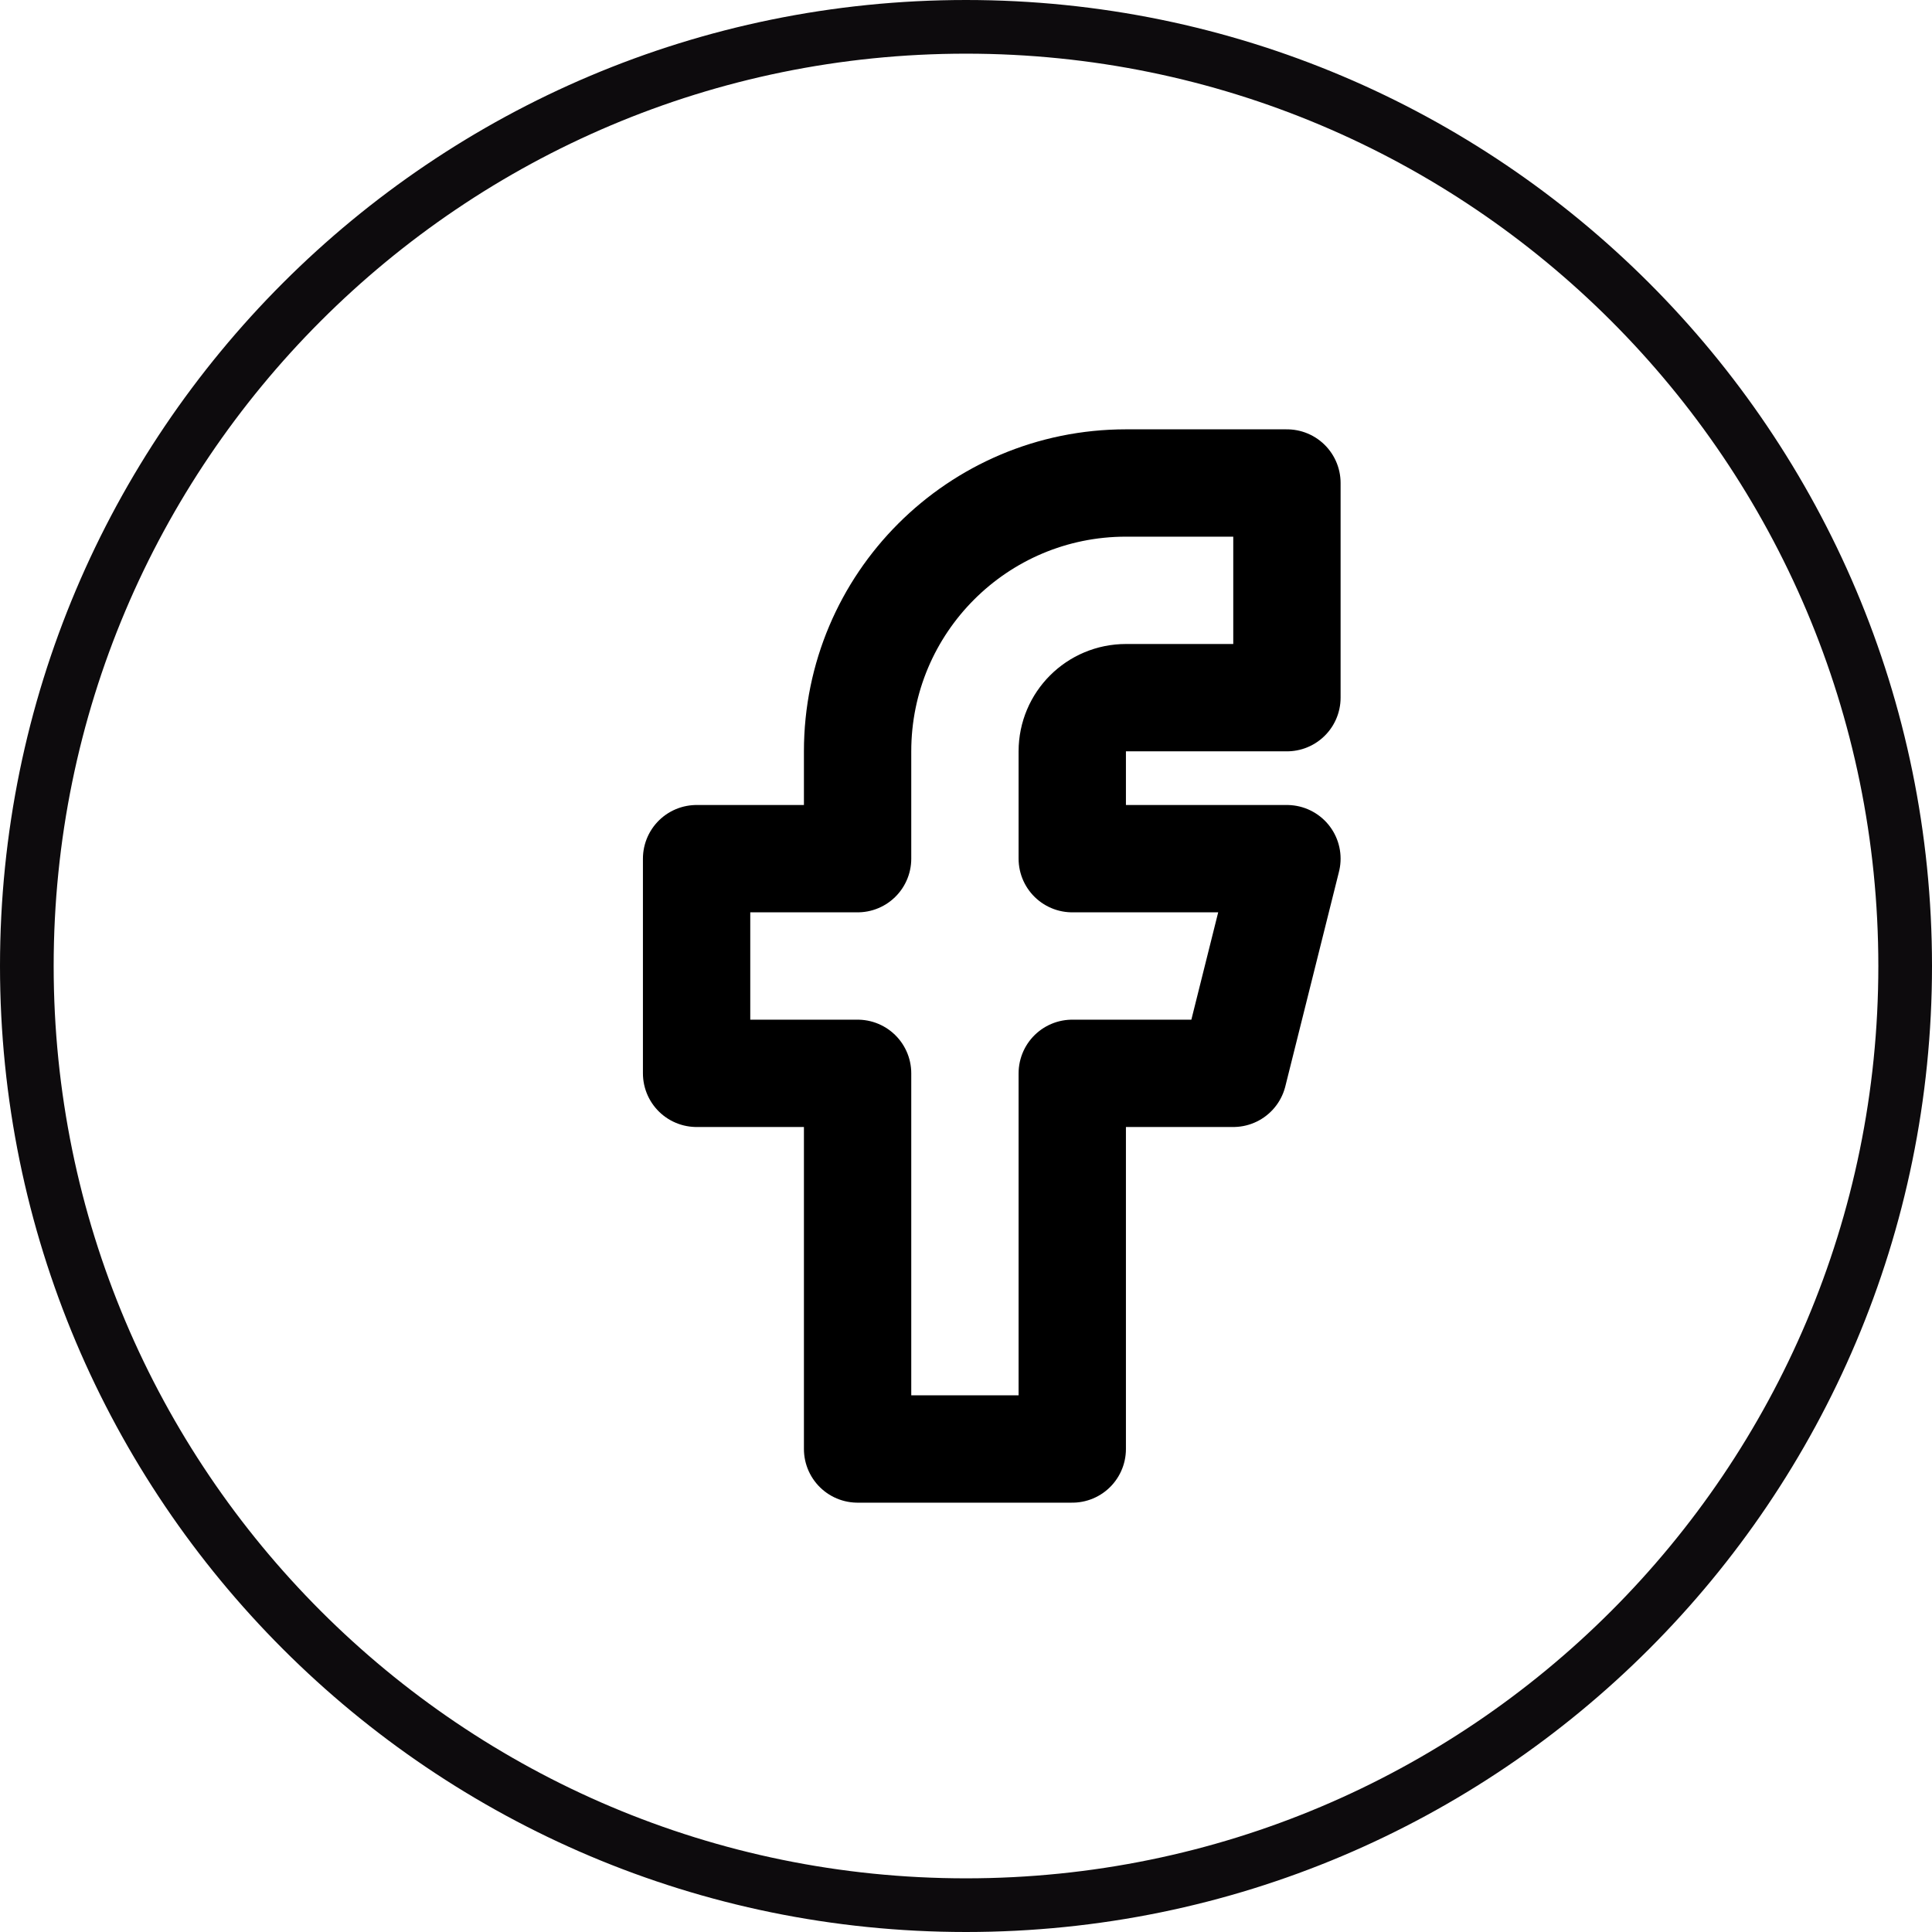
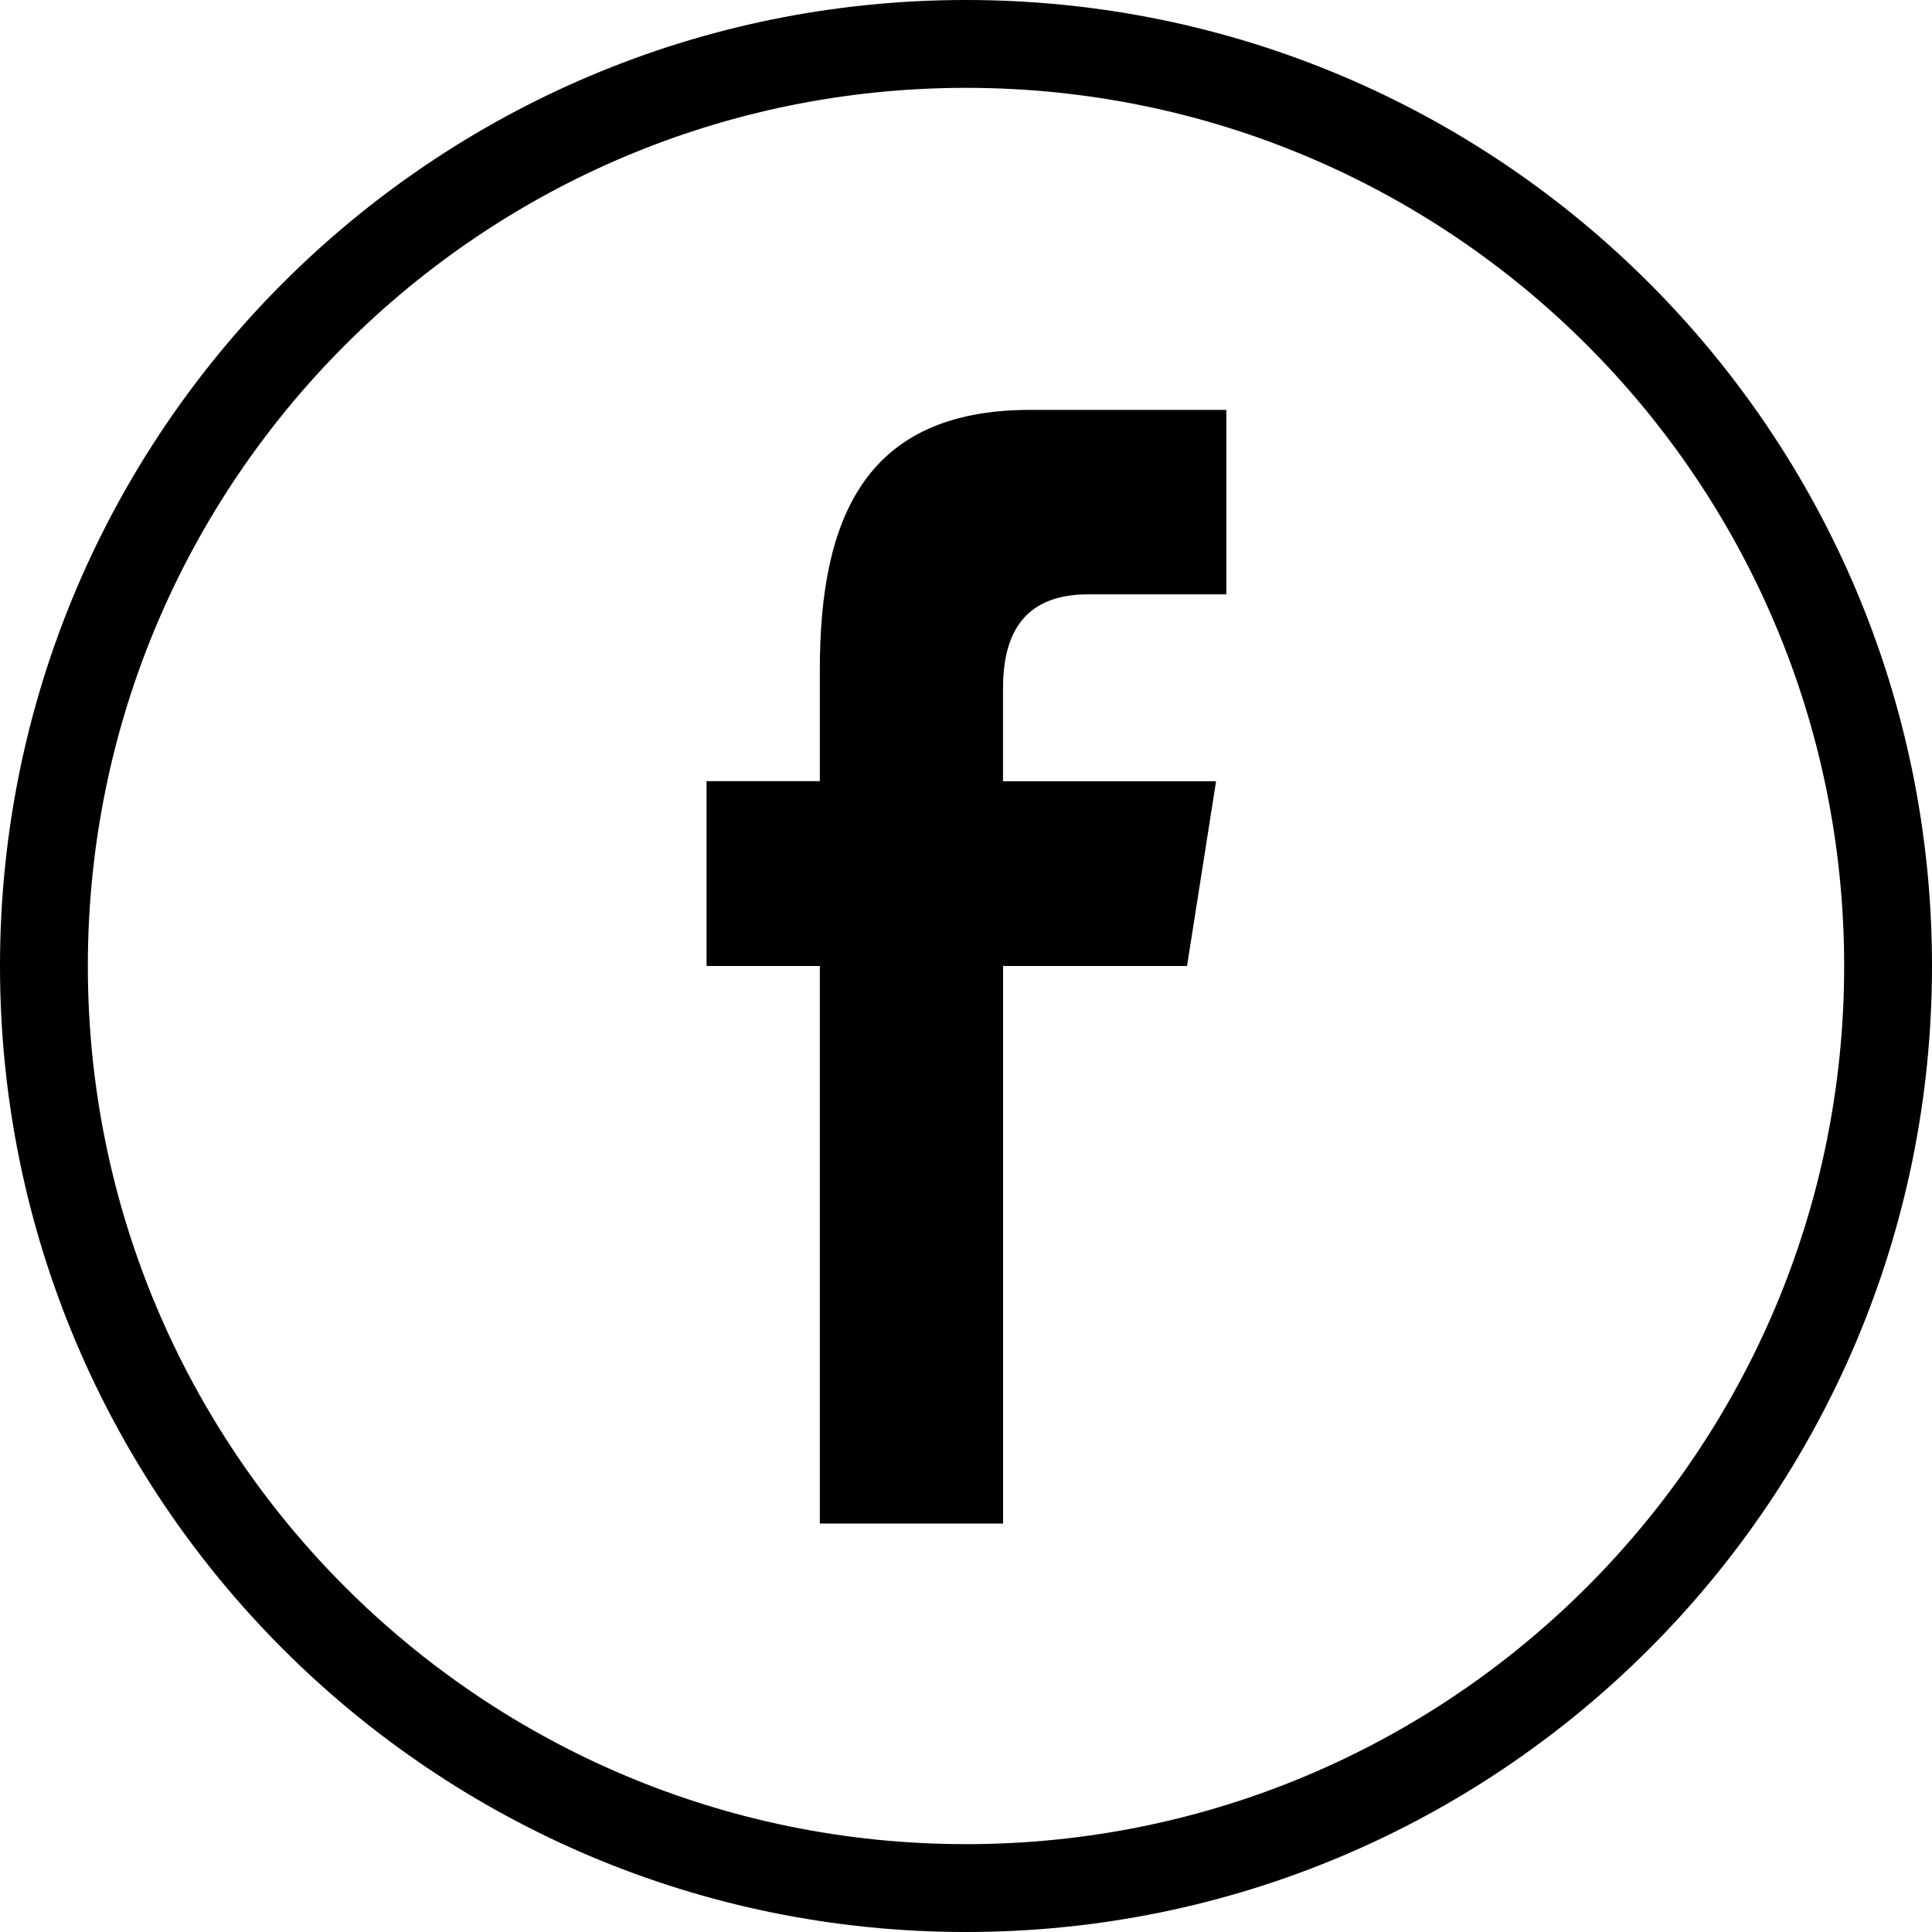
- <svg xmlns="http://www.w3.org/2000/svg" width="36" height="36" viewBox="0 0 36 36">
-   <g id="Grupo_27716" data-name="Grupo 27716" transform="translate(-76.5 -196.5)">
-     <path id="Trazado_10412" data-name="Trazado 10412" d="M684.108,341.69h0a17.5,17.5,0,1,1,17.5-17.5A17.5,17.5,0,0,1,684.108,341.69Z" transform="translate(-589.608 -109.69)" fill="none" stroke="#0d0b0d" stroke-miterlimit="10" stroke-width="1" />
-     <path id="Trazado_13703" data-name="Trazado 13703" d="M0,0H23V23H0Z" transform="translate(83 203)" fill="none" />
-     <path id="Trazado_13704" data-name="Trazado 13704" d="M7,10v4h3v7h4V14h3l1-4H14V8a1,1,0,0,1,1-1h3V3H15a5,5,0,0,0-5,5v2H7" transform="translate(82.48 202.5)" fill="none" stroke="#000" stroke-linecap="round" stroke-linejoin="round" stroke-width="2" />
+ <svg xmlns="http://www.w3.org/2000/svg" width="800px" height="800px" viewBox="0 0 32 32">
+   <g fill="none" fill-rule="evenodd">
+     <path d="m0 0h32v32h-32z" />
+     <g fill="#000000" fill-rule="nonzero">
+       <path d="m32 16c0-8.836-7.164-16-16-16-8.836 0-16 7.164-16 16 0 8.836 7.164 16 16 16 8.836 0 16-7.164 16-16zm-30.545 0c0-8.033 6.512-14.545 14.545-14.545 8.033 0 14.545 6.512 14.545 14.545 0 8.033-6.512 14.545-14.545 14.545-8.033 0-14.545-6.512-14.545-14.545z" />
+       <path d="m16.614 25.235v-9.235h3.047l.481-3.06h-3.529v-1.535c0-.799.262-1.561 1.408-1.561h2.291v-3.055h-3.252c-2.735 0-3.481 1.801-3.481 4.297v1.852h-1.876v3.062h1.876v9.235z" />
+     </g>
  </g>
</svg>
